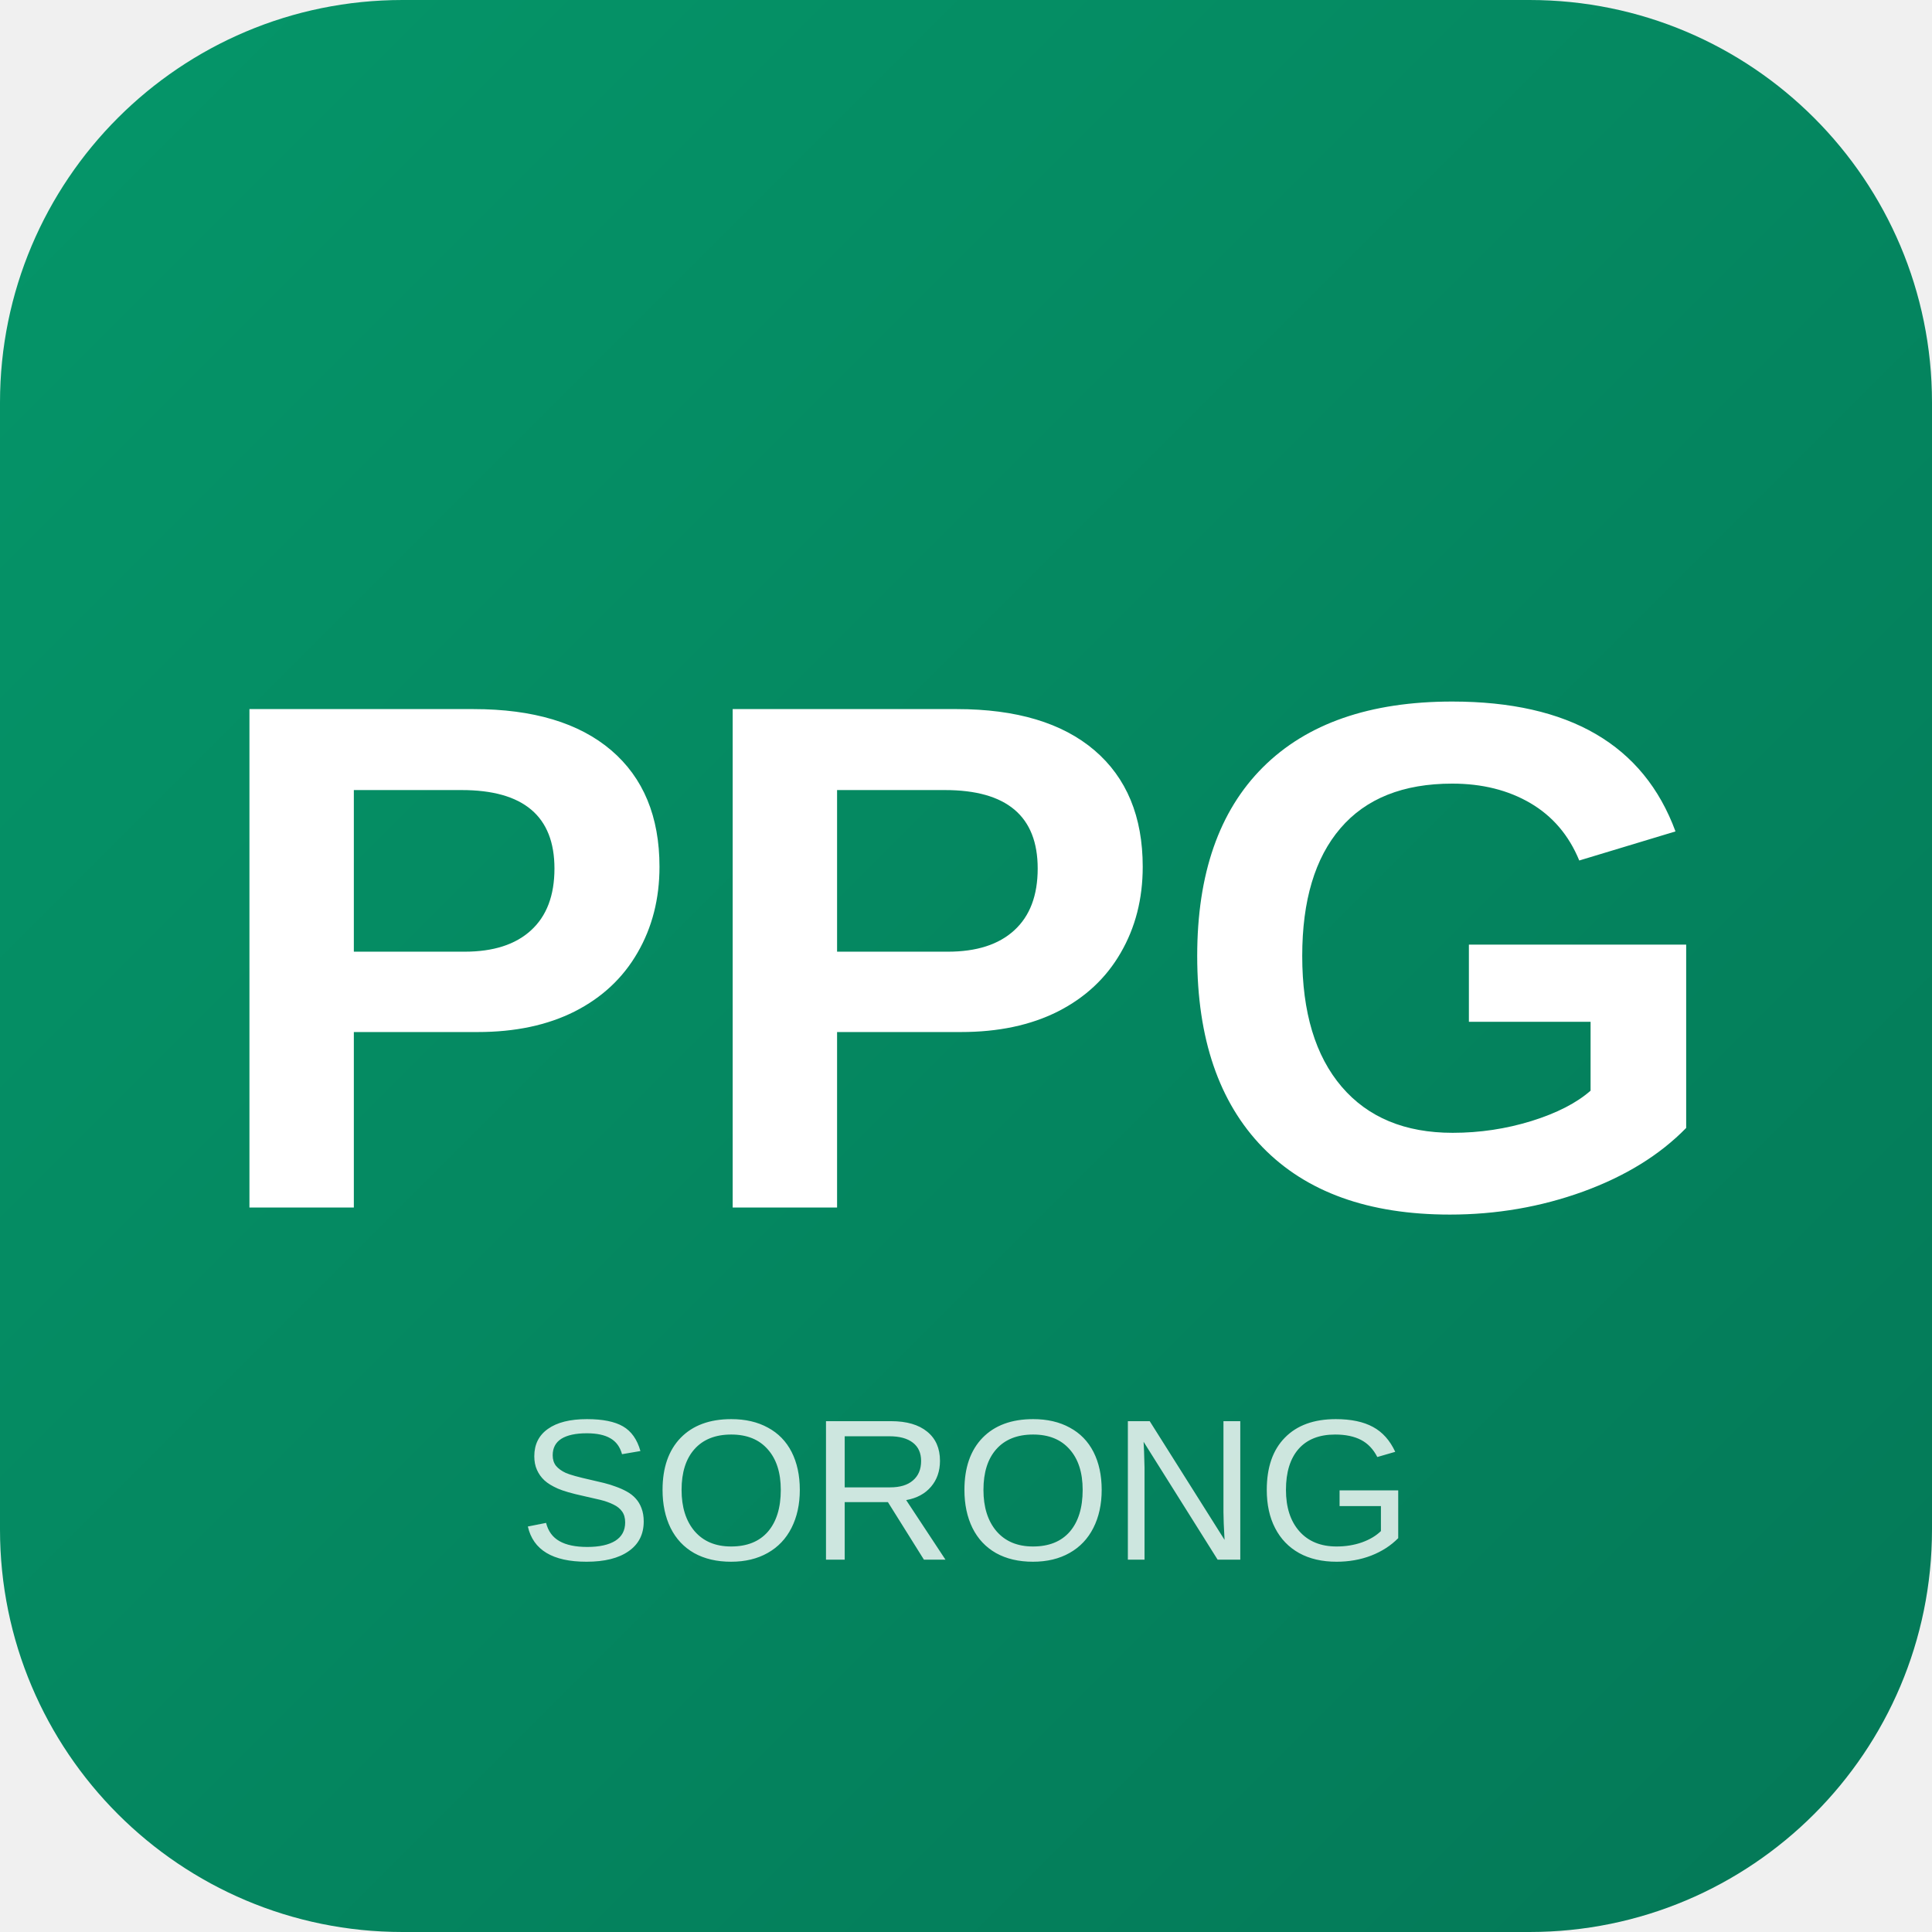
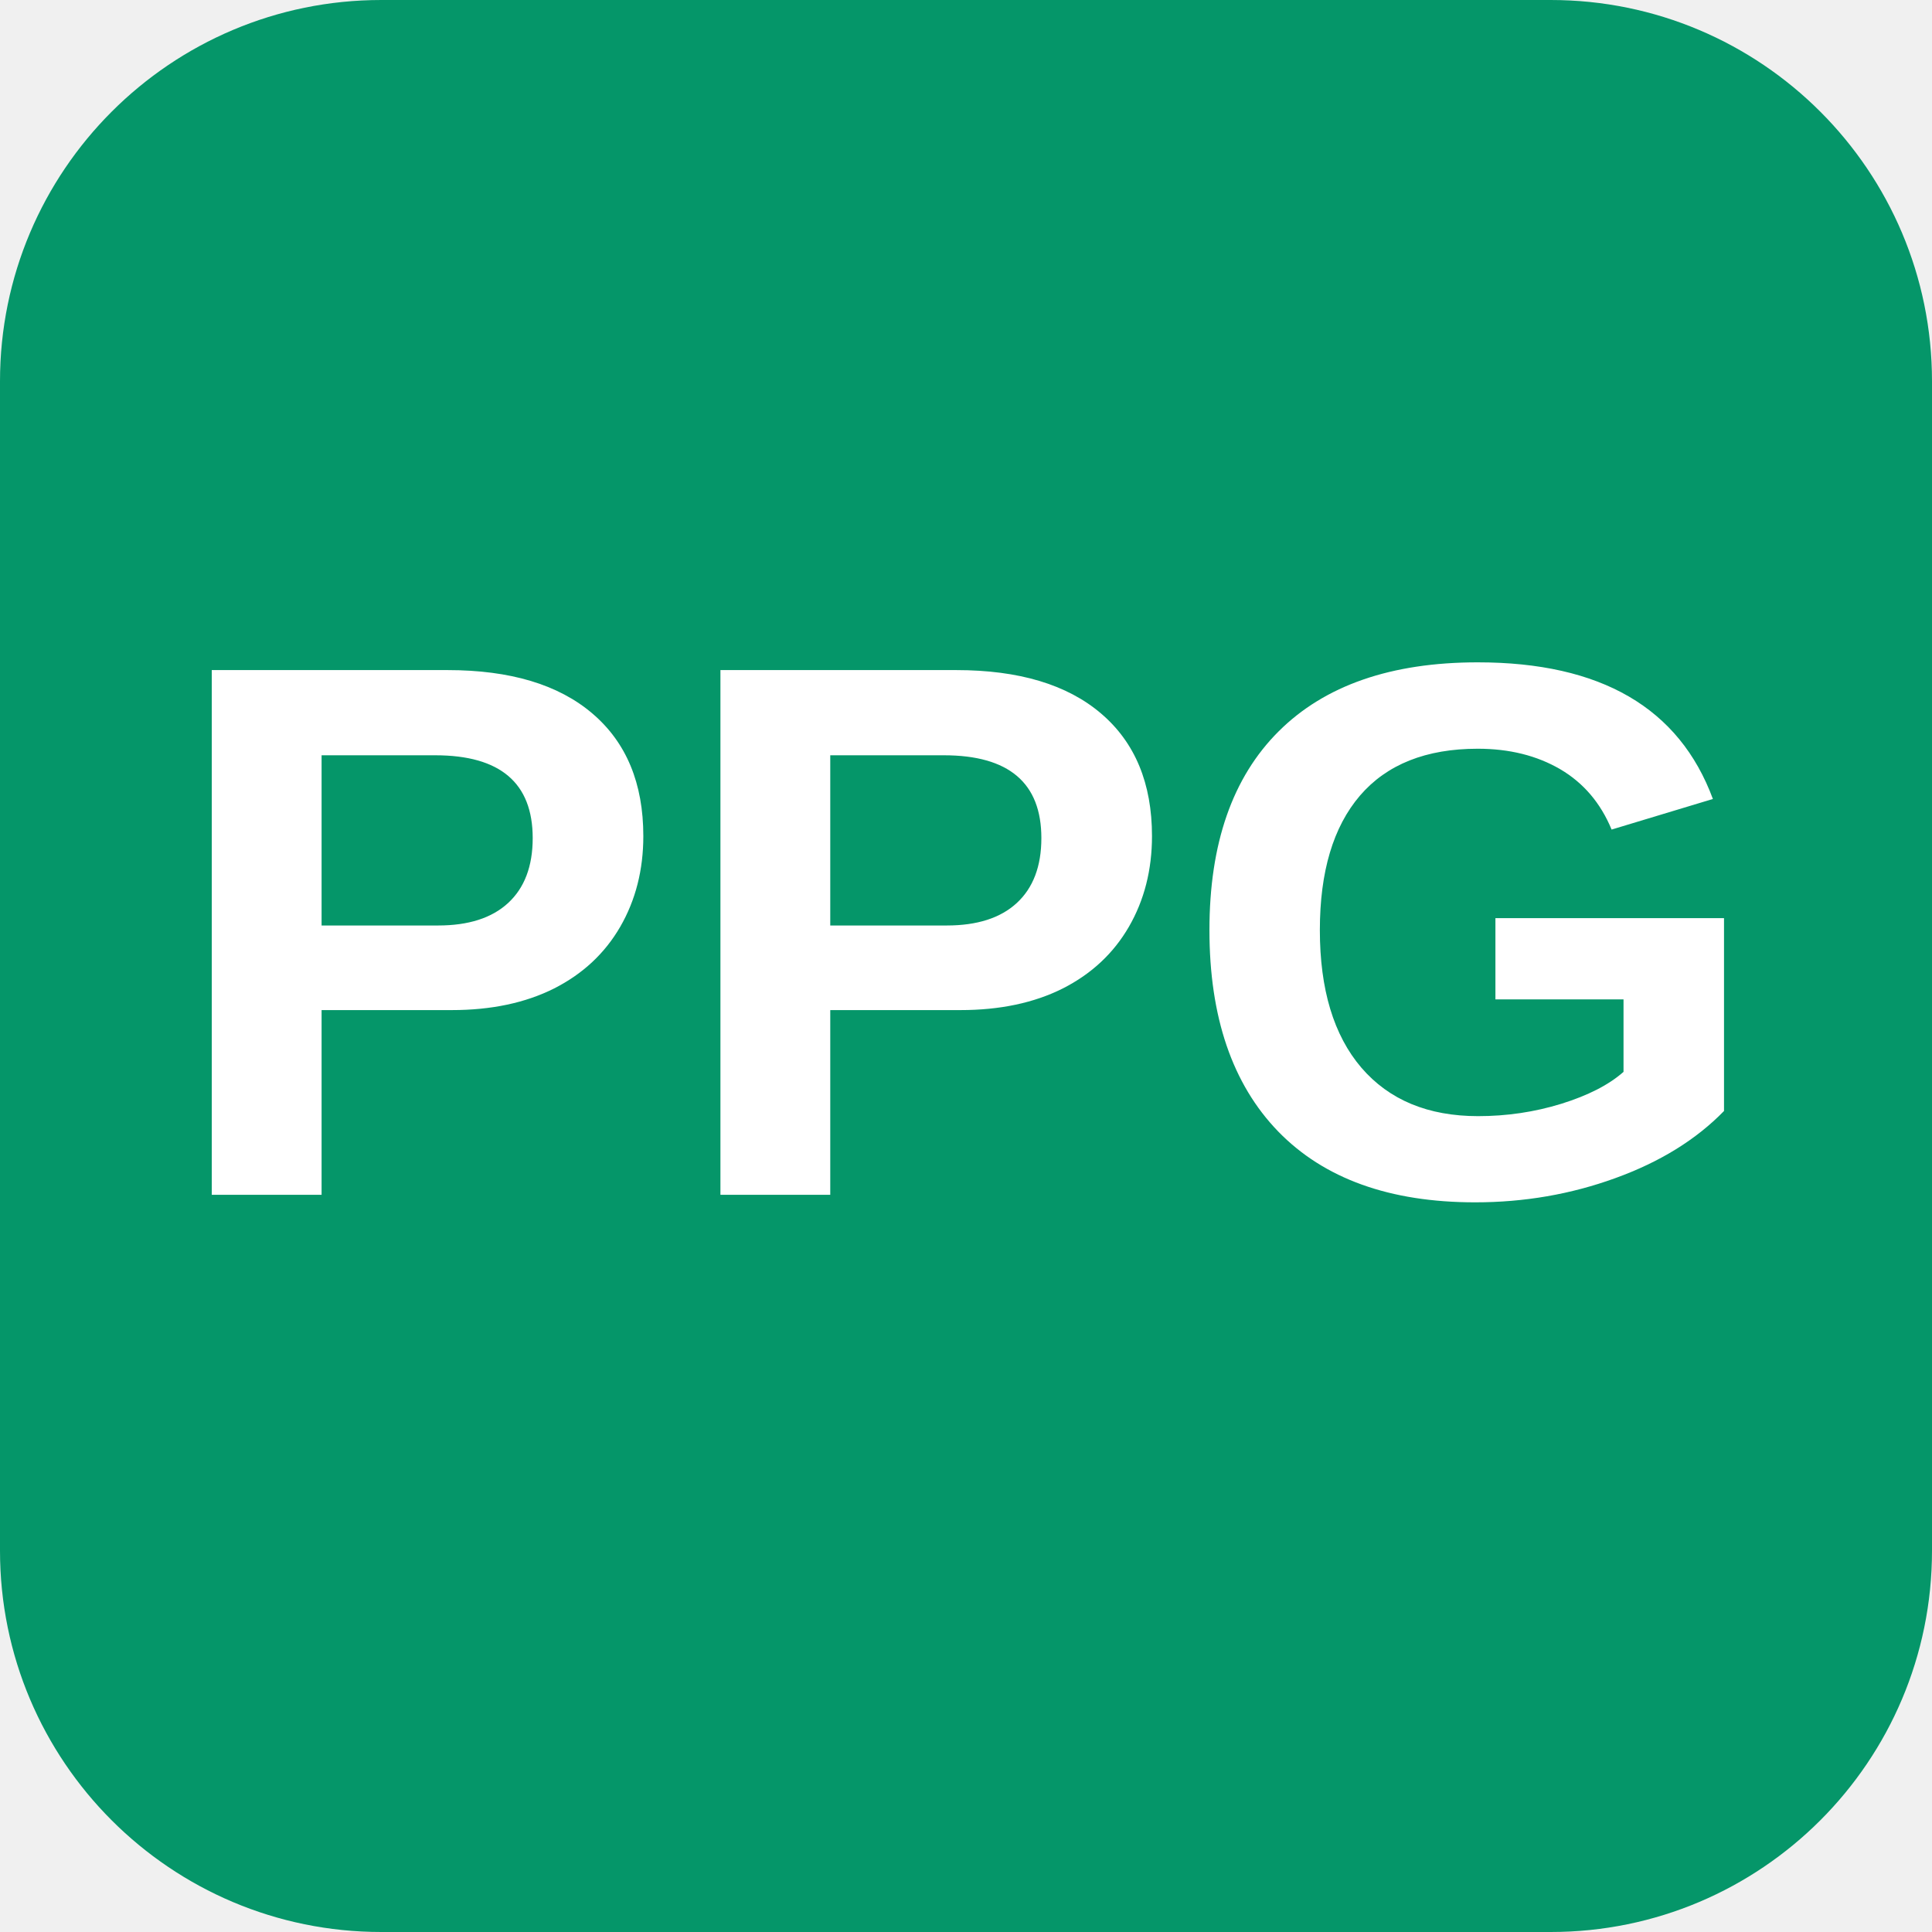
- <svg xmlns="http://www.w3.org/2000/svg" viewBox="0 0 192 192">
-   <defs>
-     <linearGradient id="grad" x1="0%" y1="0%" x2="100%" y2="100%">
-       <stop offset="0%" style="stop-color:#059669" />
-       <stop offset="100%" style="stop-color:#047857" />
-     </linearGradient>
-   </defs>
-   <rect width="192" height="192" rx="40" fill="url(#grad)" />
-   <text x="96" y="120" font-family="Arial, sans-serif" font-size="72" font-weight="bold" fill="white" text-anchor="middle">PPG</text>
-   <text x="96" y="155" font-family="Arial, sans-serif" font-size="20" fill="rgba(255,255,255,0.8)" text-anchor="middle">SORONG</text>
+ <svg xmlns="http://www.w3.org/2000/svg" viewBox="0 0 152 152" width="152" height="152">
+   <rect width="152" height="152" rx="30" fill="#059669" />
+   <text x="76" y="94" text-anchor="middle" font-family="Arial, sans-serif" font-size="60" font-weight="bold" fill="white">PPG</text>
</svg>
